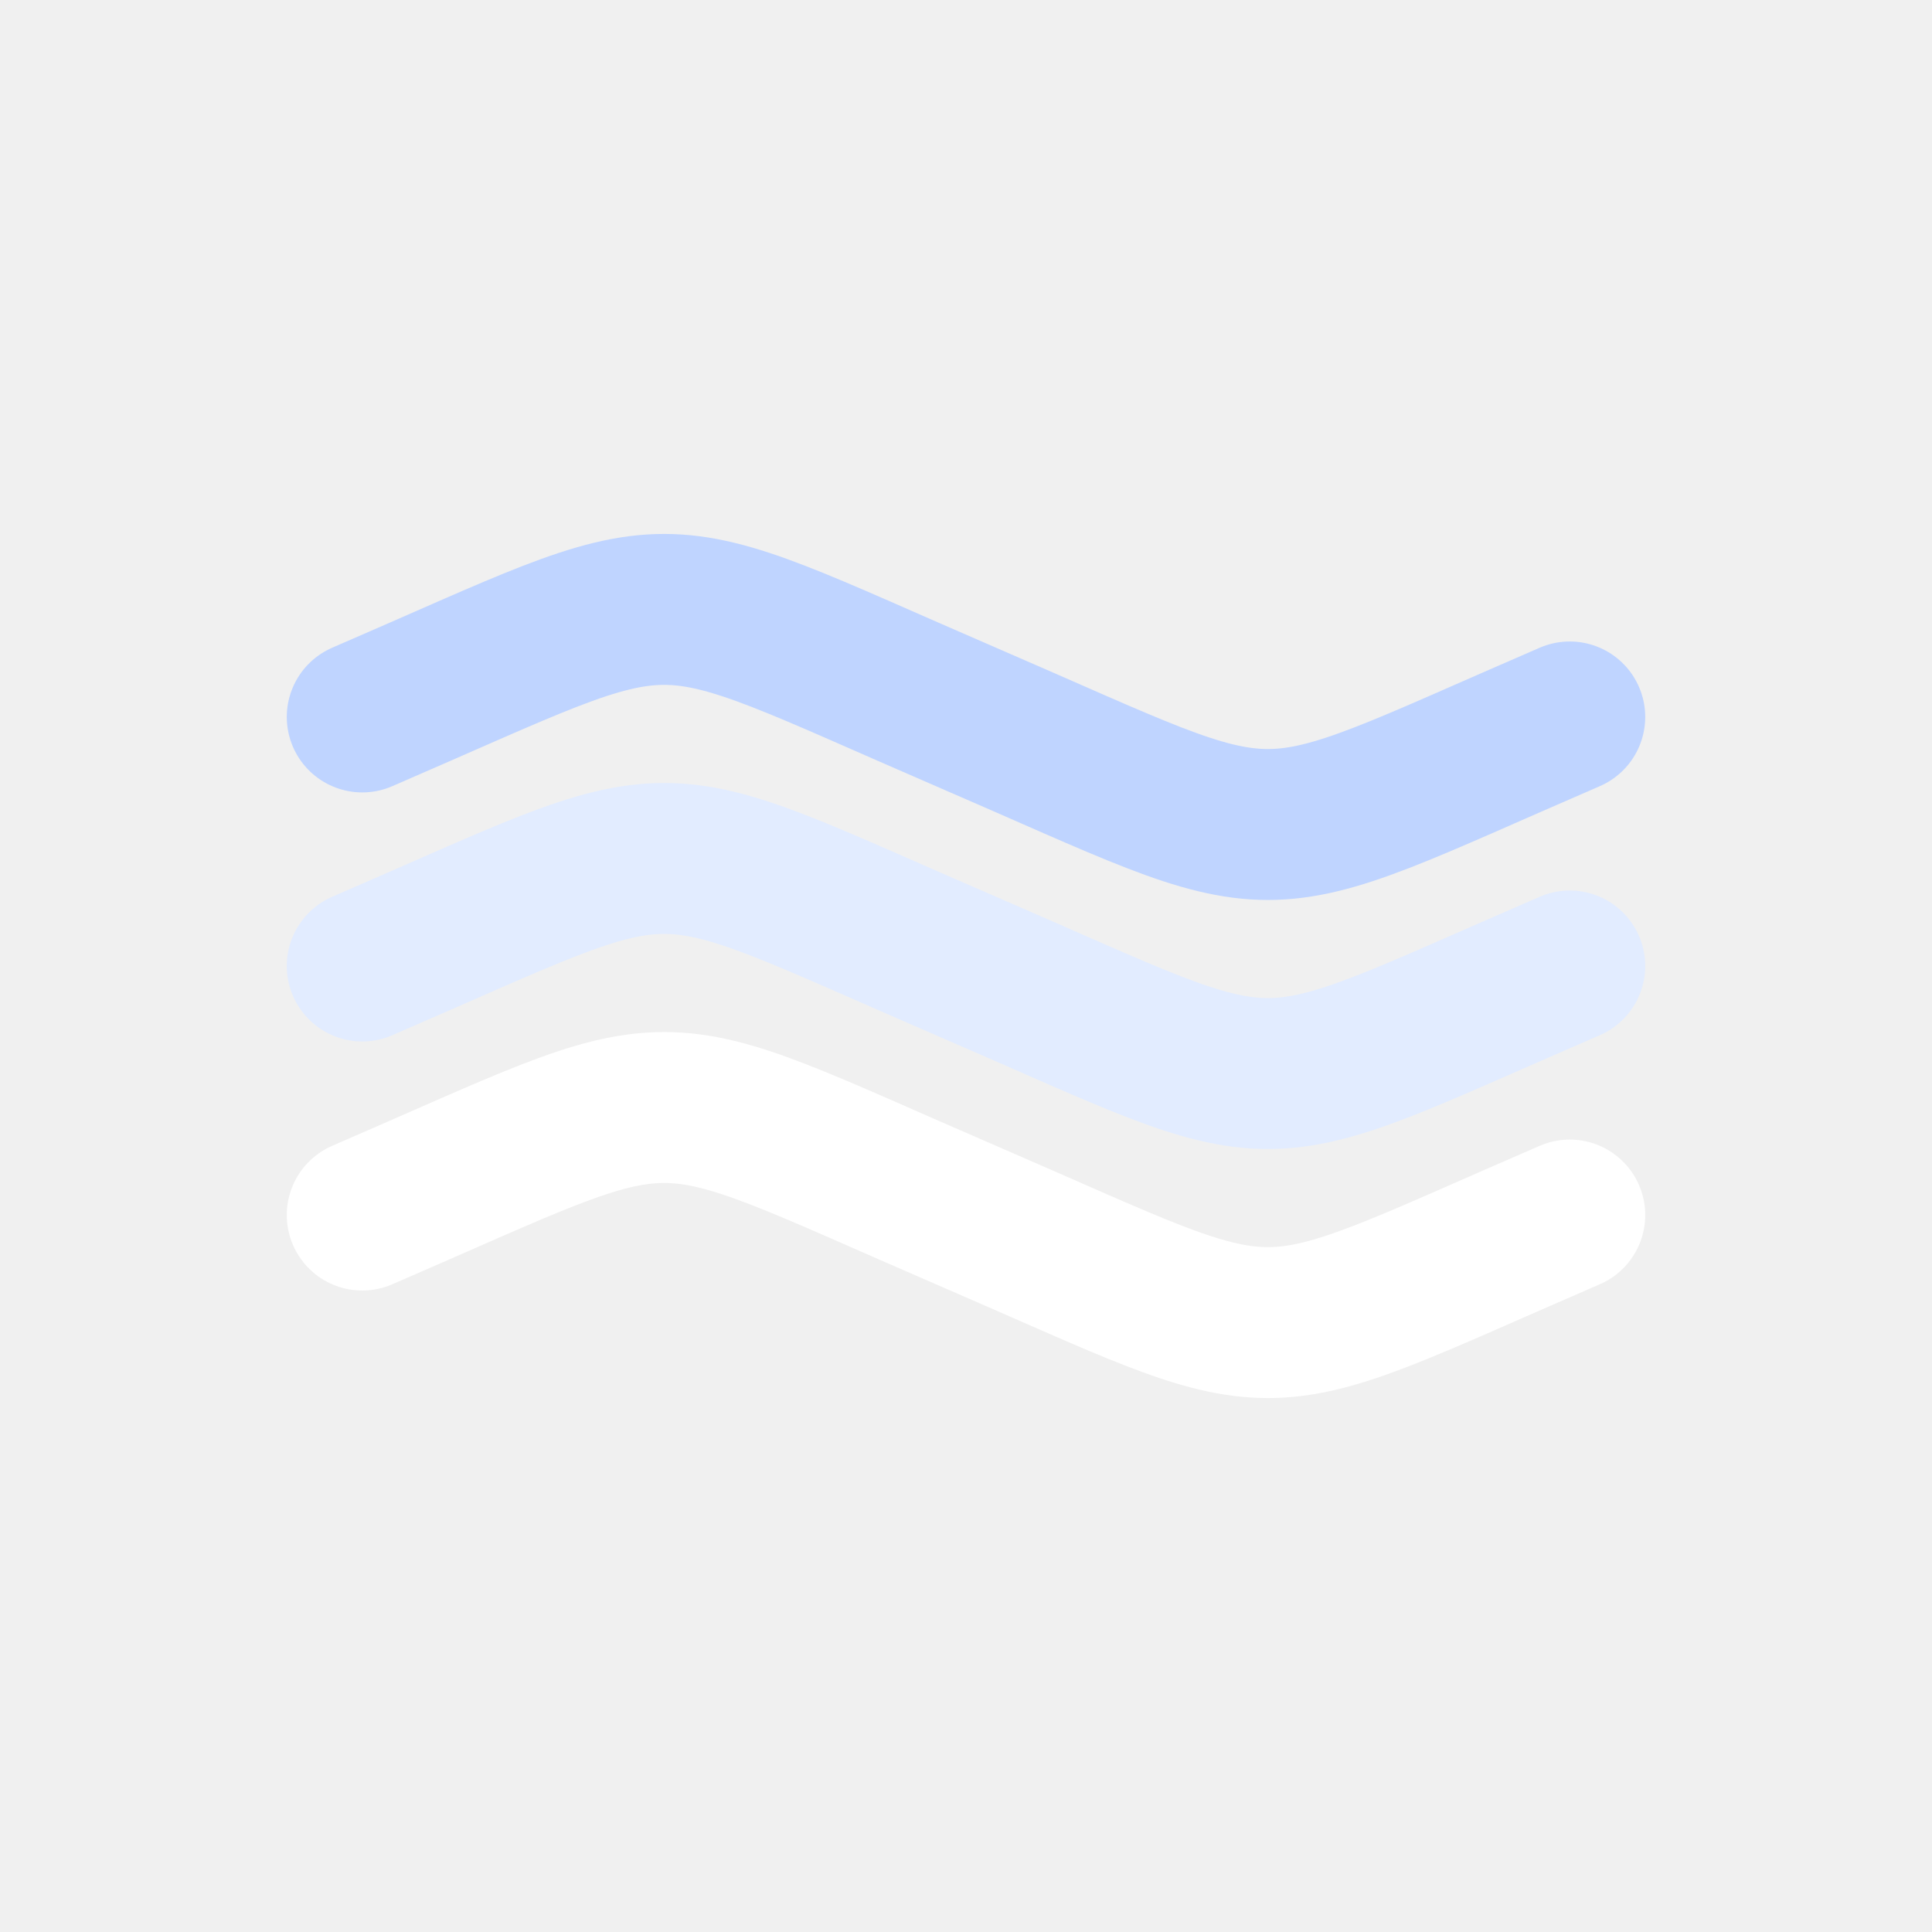
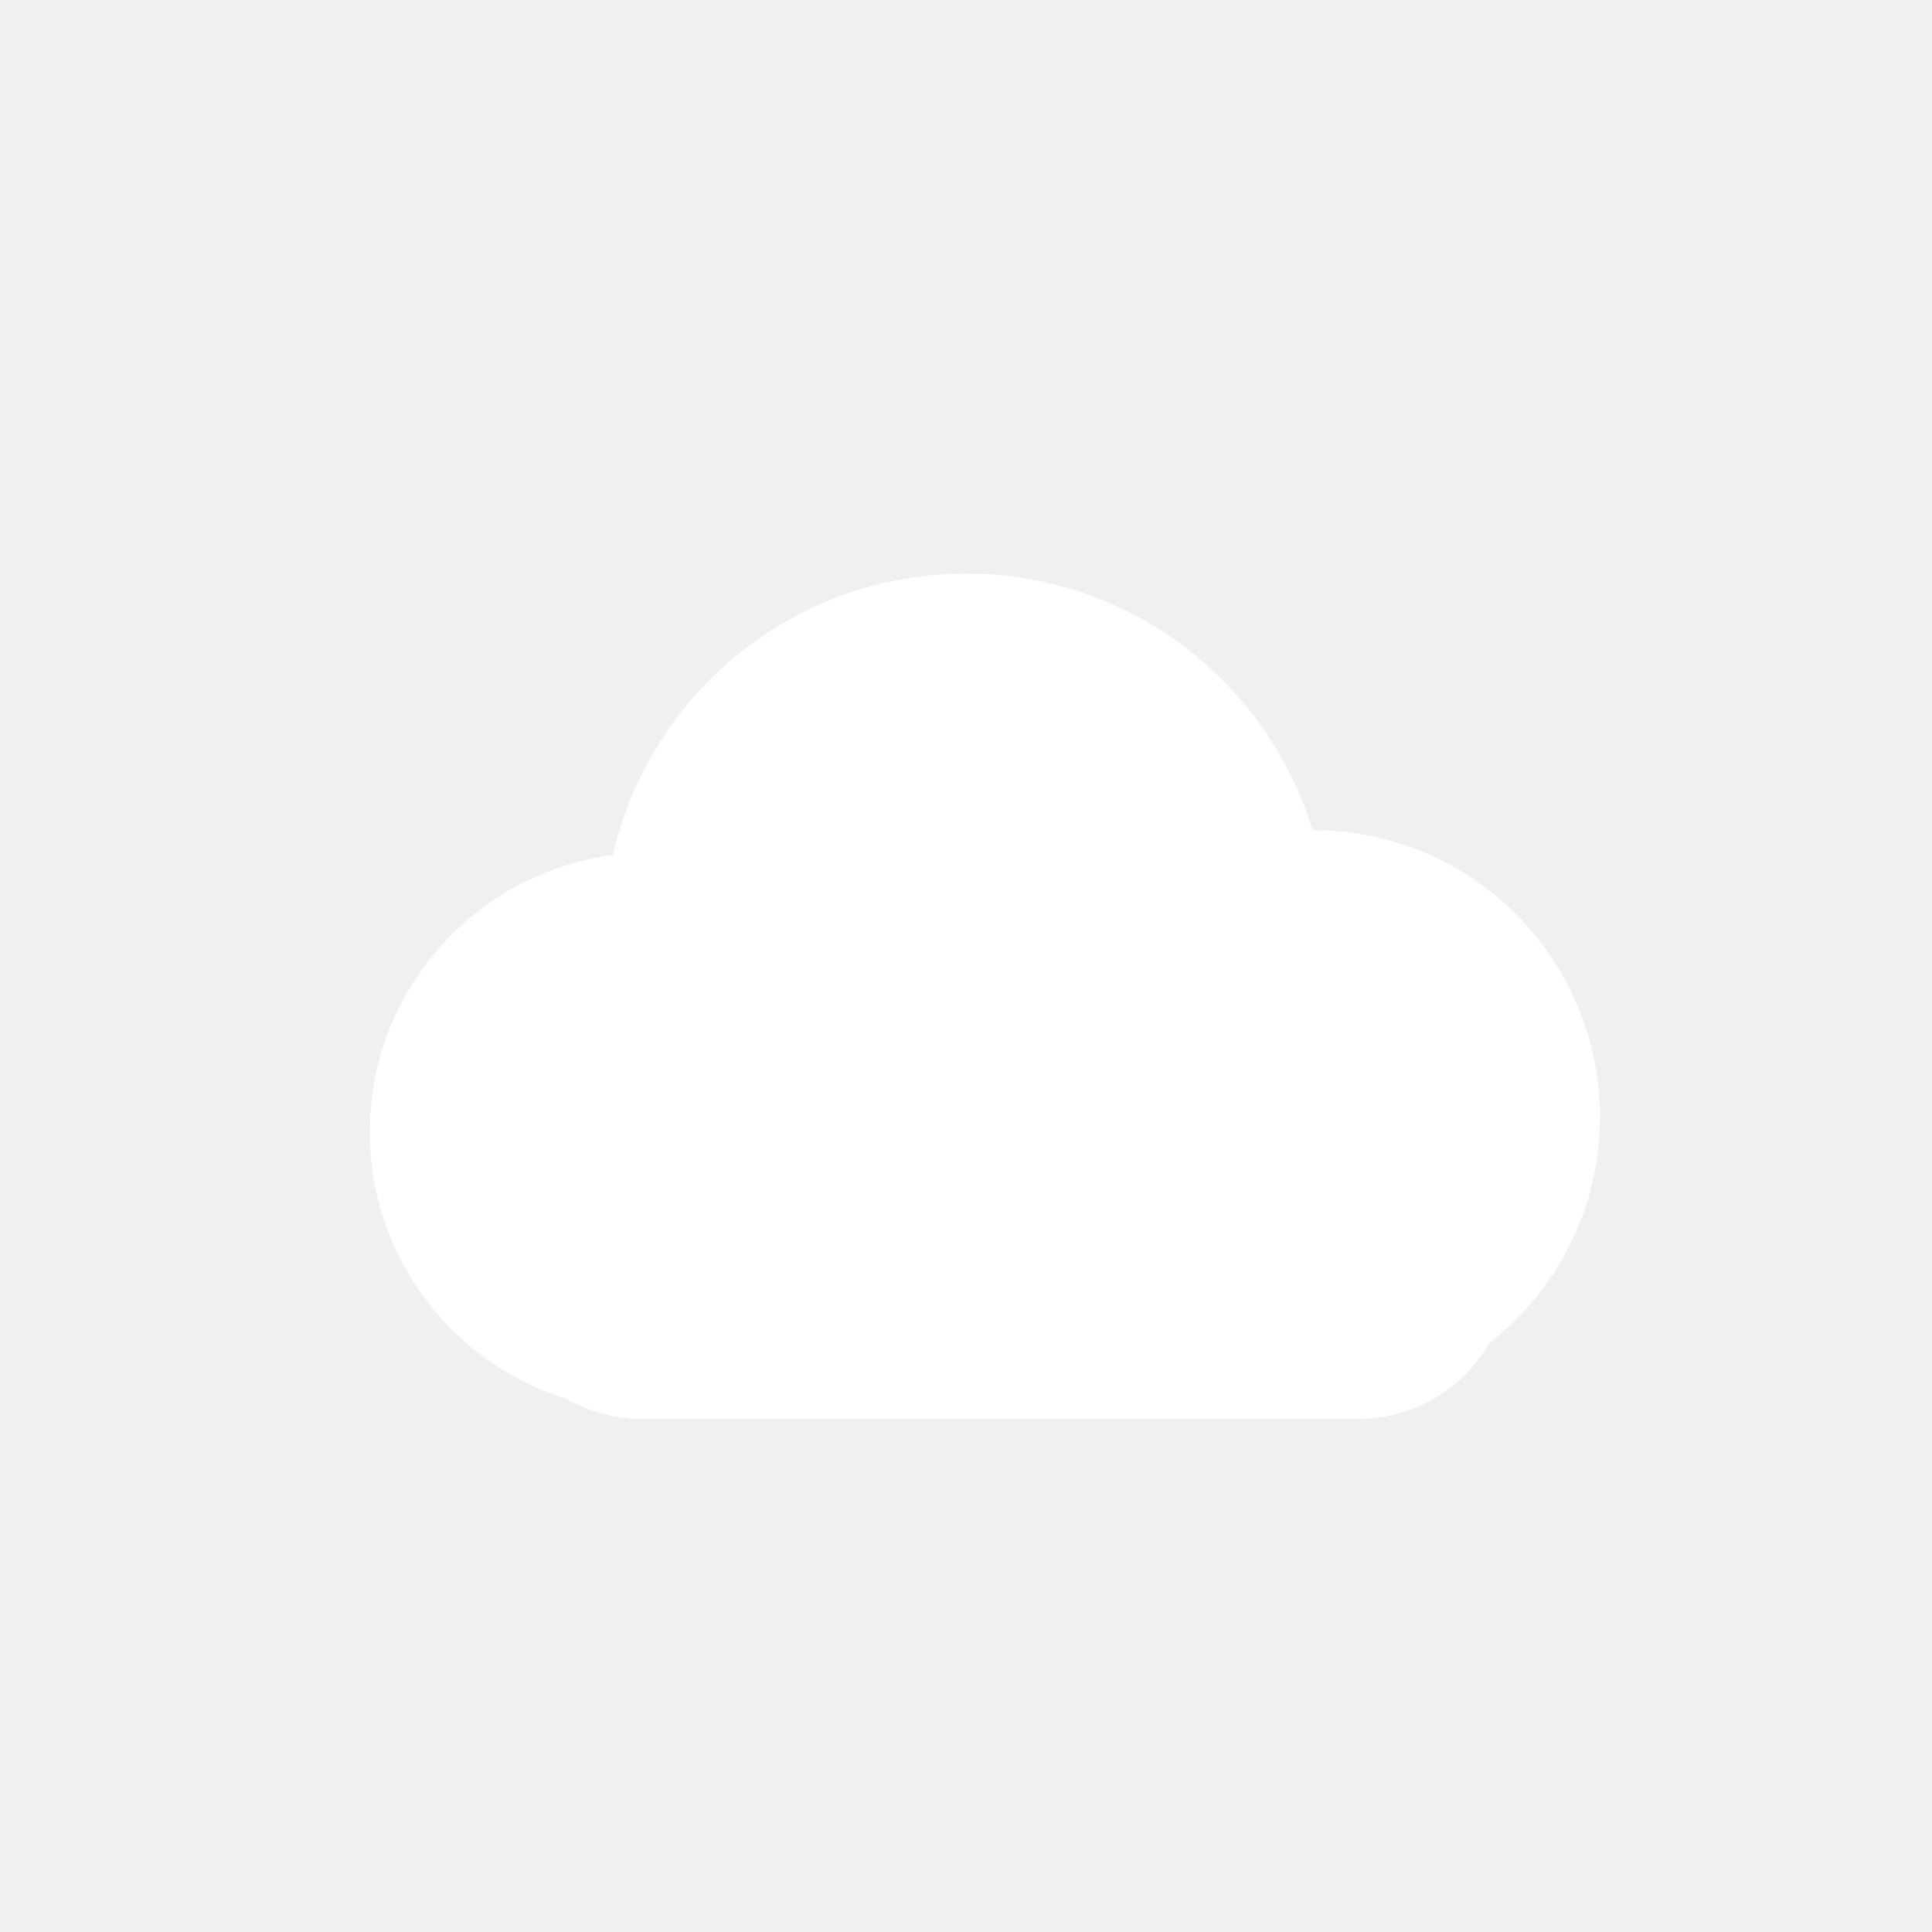
<svg xmlns="http://www.w3.org/2000/svg" width="512" height="512" viewBox="0 0 512 512">
-   <path d="M 96 190 C 184 152 168 152 256 190 C 344 228 328 228 416 190" stroke="#BFD4FF" stroke-width="40" fill="none" stroke-linecap="round" />
-   <path d="M 96 256 C 184 218 168 218 256 256 C 344 294 328 294 416 256" stroke="#E2ECFF" stroke-width="40" fill="none" stroke-linecap="round" />
-   <path d="M 96 322 C 184 284 168 284 256 322 C 344 360 328 360 416 322" stroke="#ffffff" stroke-width="40" fill="none" stroke-linecap="round" />
+   <g fill="#ffffff">
+     <circle cx="172" cy="300" r="74" />
+     <circle cx="256" cy="248" r="96" />
+     <circle cx="348" cy="296" r="76" />
+     <rect x="130" y="296" width="270" height="80" rx="40" />
+   </g>
</svg>
